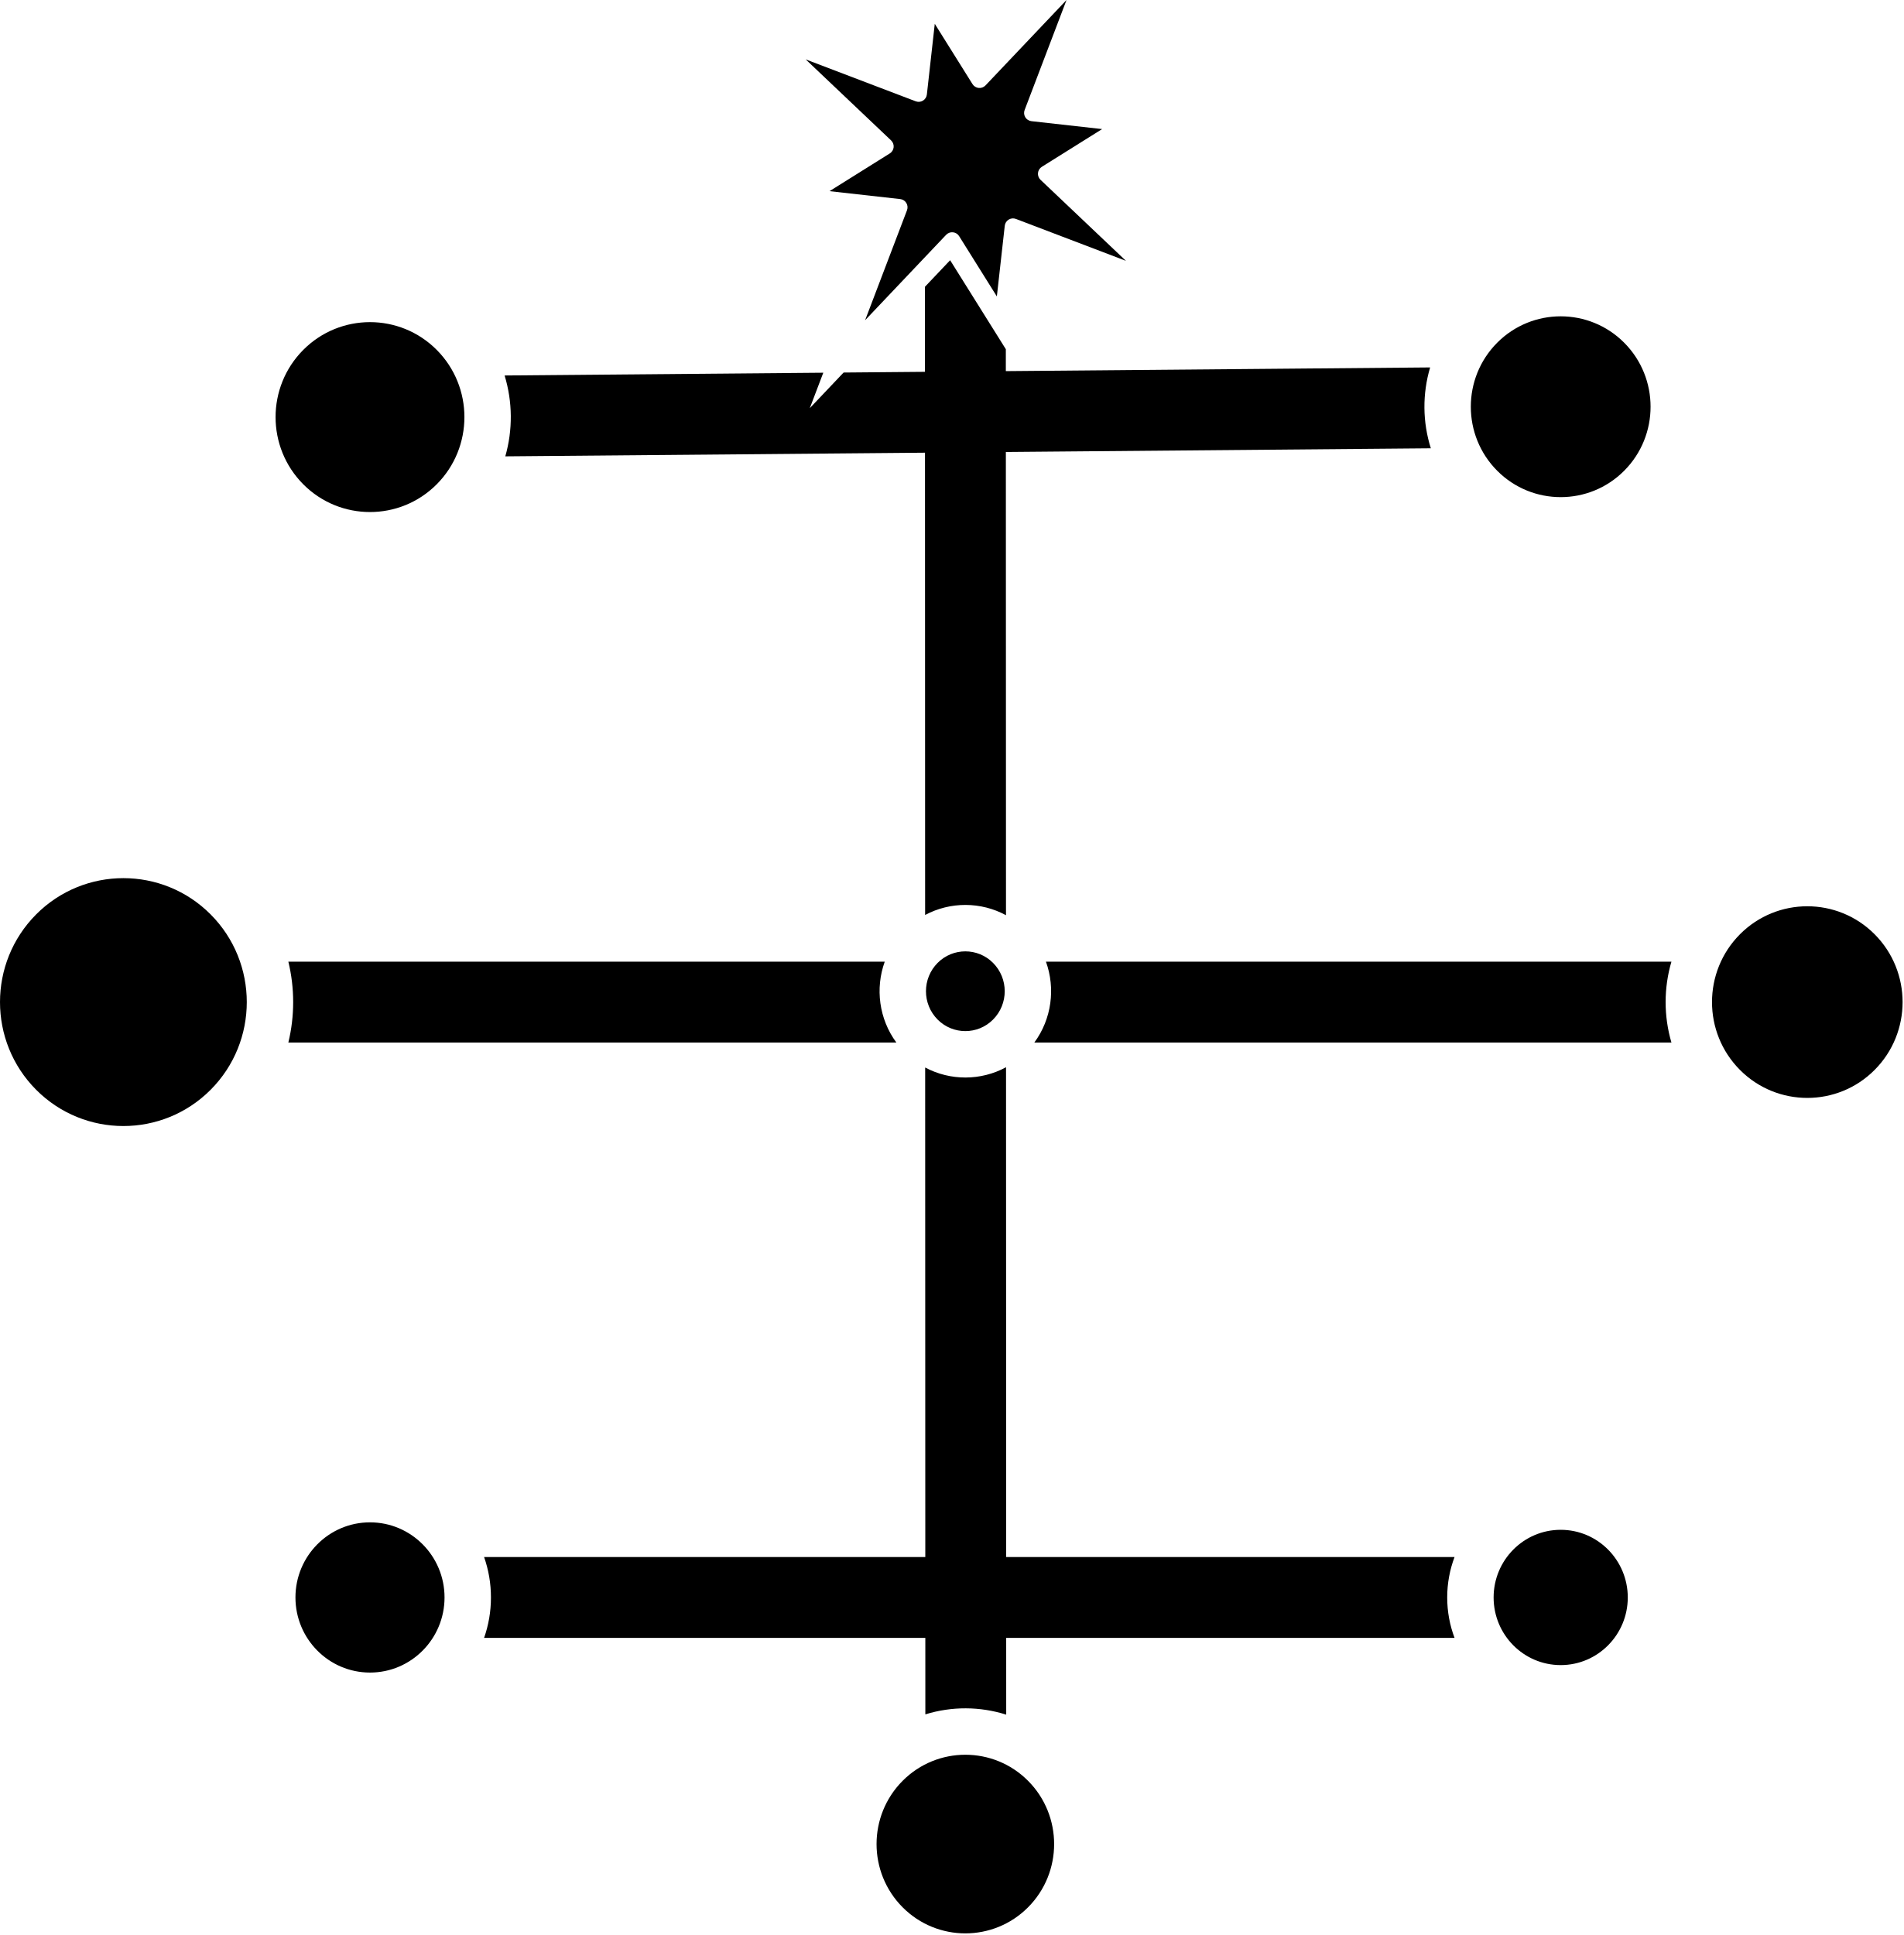
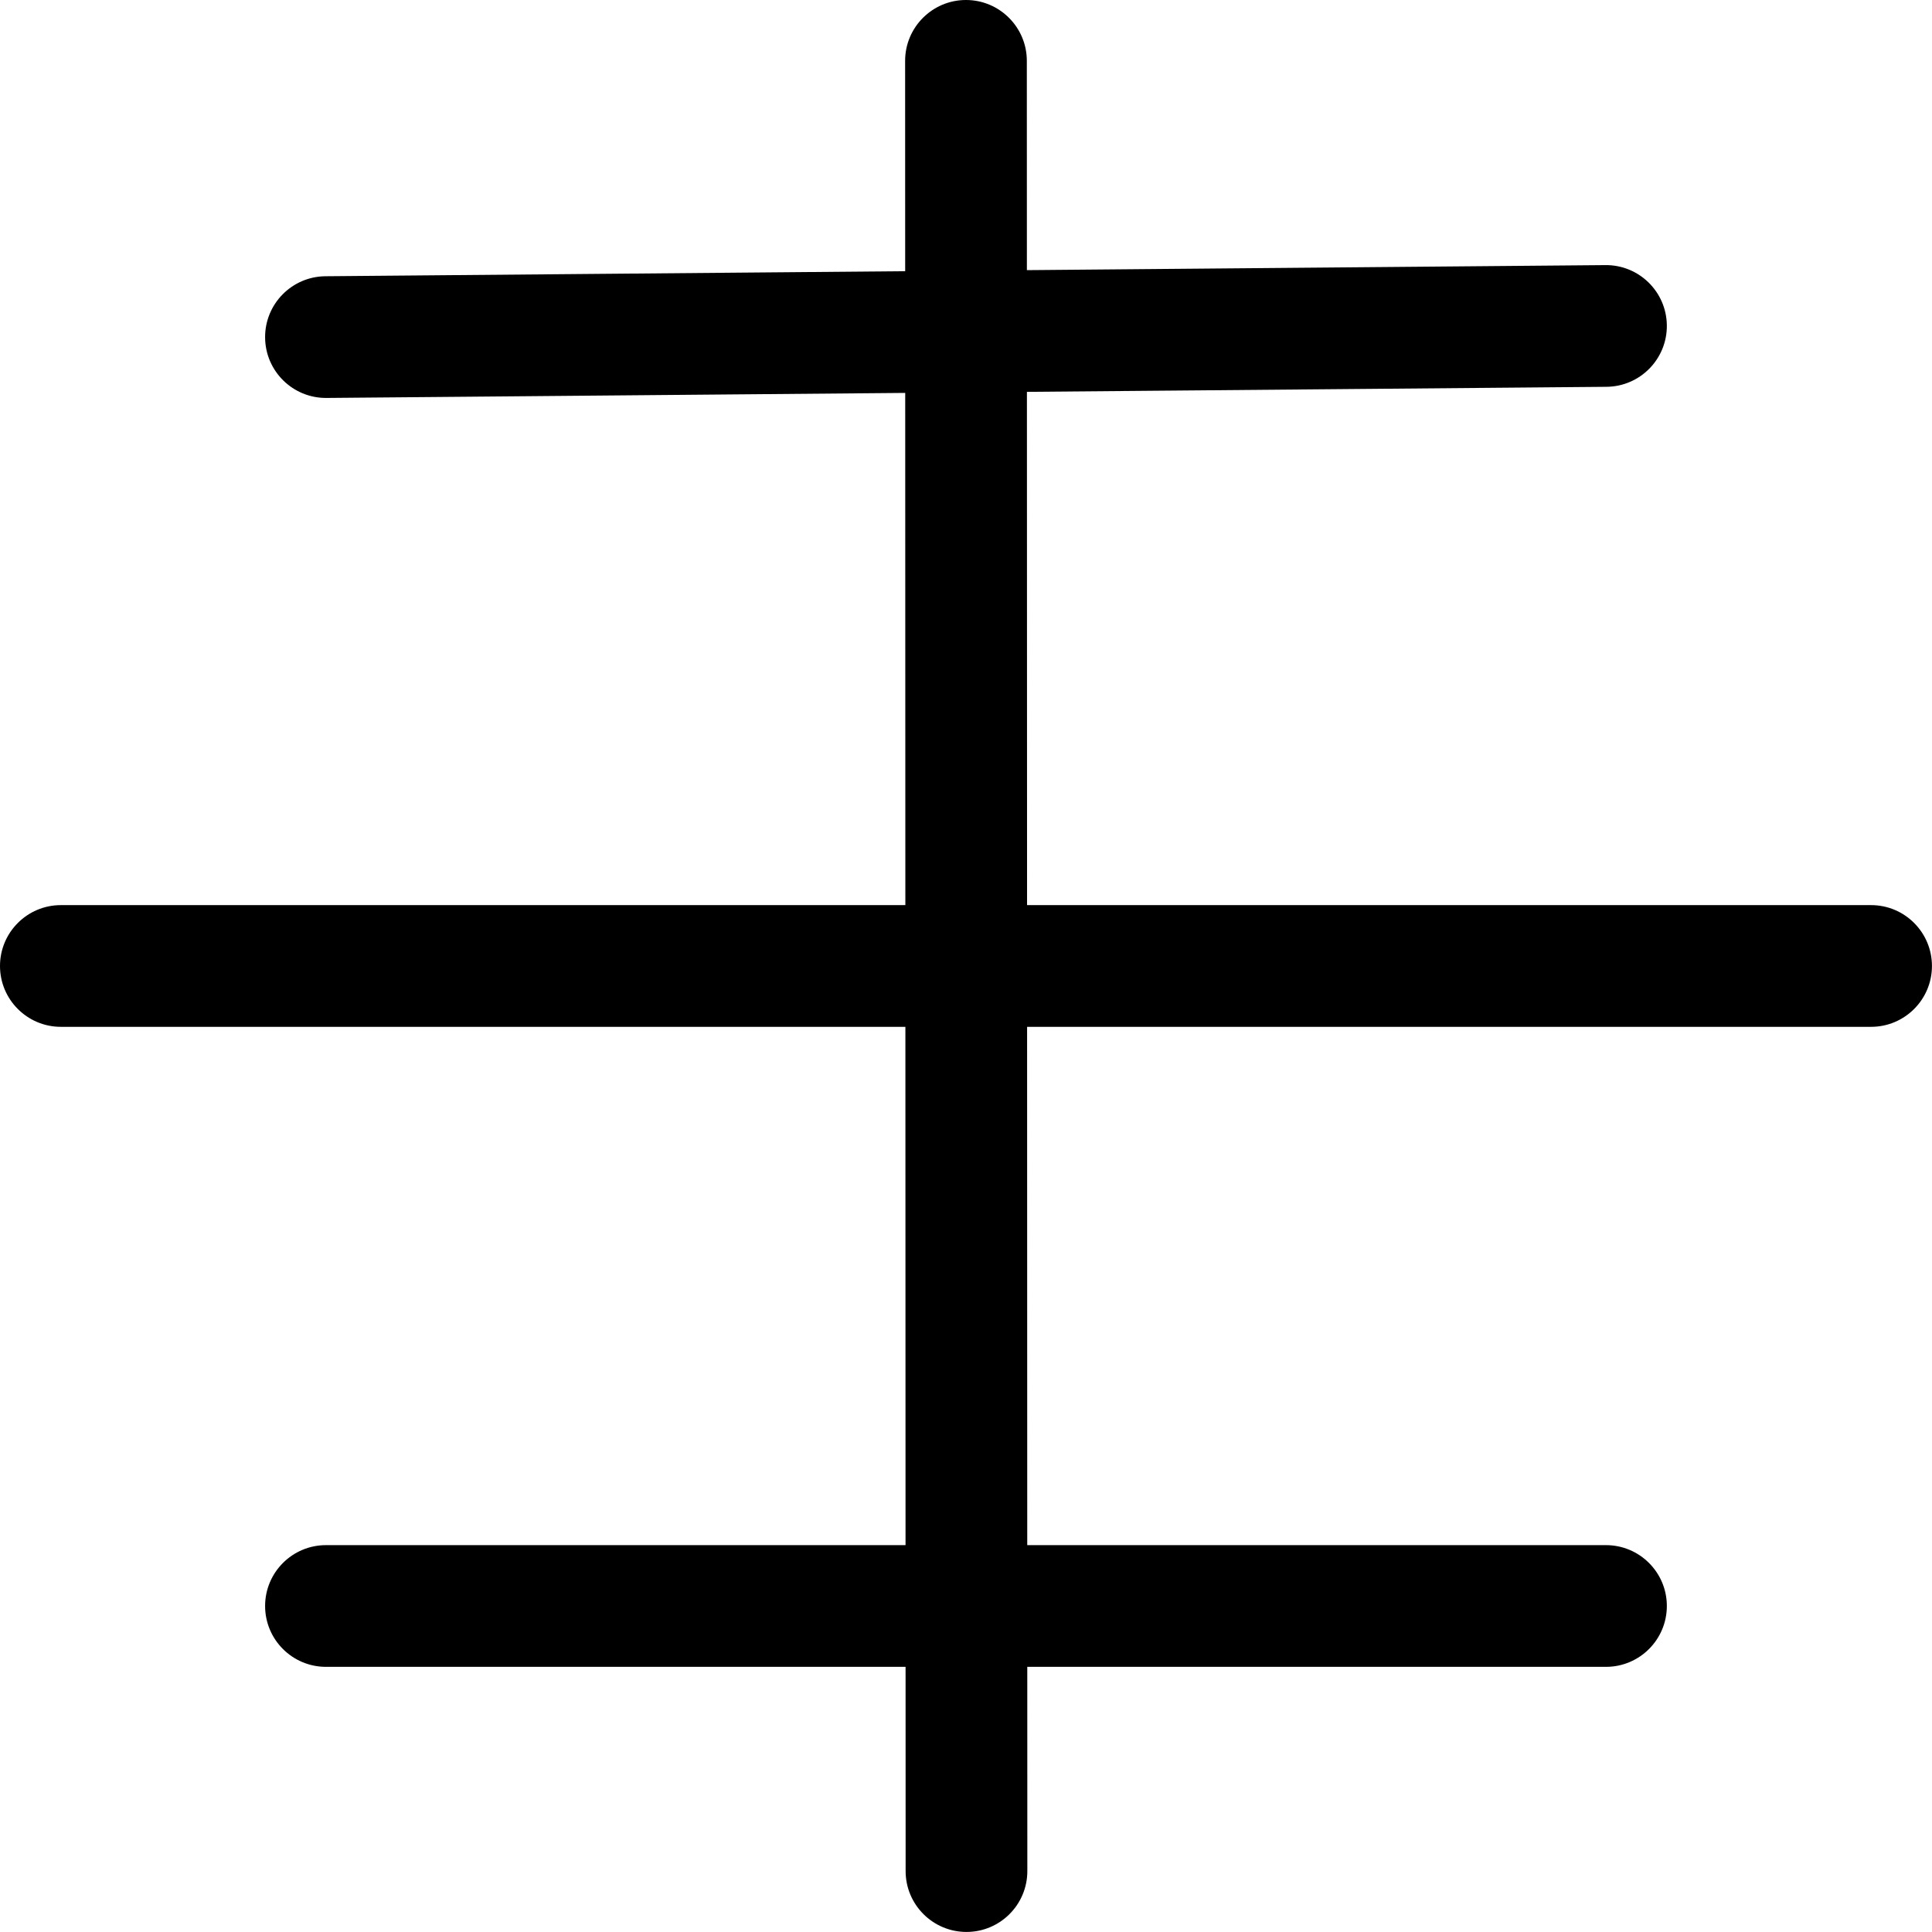
- <svg xmlns="http://www.w3.org/2000/svg" class="icon" width="100%" height="100%" viewBox="0 0 981 997" version="1.1" xml:space="preserve" style="fill-rule:evenodd;clip-rule:evenodd;stroke-linejoin:round;stroke-miterlimit:2;">
-   <path d="M518.26,179.927L518.263,191.219L736.886,189.316C732.85,202.896 732.969,217.46 737.245,230.981L518.275,232.887L518.342,471.554C505.385,464.543 489.662,464.504 476.675,471.437L476.608,233.249L260.357,235.131C264.254,221.53 264.135,207.011 259.999,193.466L424.209,192.037L417.247,210.315L434.672,191.946L476.597,191.581L476.584,147.762L489.566,134.077L518.26,179.927ZM148.574,495.489L455.872,495.489C450.899,509.247 452.891,524.981 461.85,537.156L148.574,537.156C151.885,523.482 151.885,509.163 148.574,495.489ZM538.927,495.489L861.213,495.489C857.223,509.067 857.223,523.579 861.213,537.156L532.949,537.156C541.908,524.981 543.9,509.247 538.927,495.489ZM518.364,549.887L518.434,802.247L749.469,802.247C747.021,808.725 745.681,815.748 745.681,823.081C745.681,830.414 747.021,837.437 749.469,843.914L518.446,843.914L518.457,883.463C504.926,879.173 490.344,879.126 476.79,883.323L476.779,843.914L249.425,843.914C251.717,837.395 252.964,830.382 252.964,823.081C252.964,815.779 251.717,808.767 249.425,802.247L476.768,802.247L476.697,550.028C489.687,556.953 505.41,556.906 518.364,549.887ZM18.631,471.139C43.438,446.236 83.718,446.236 108.525,471.139C133.367,496.077 133.367,536.569 108.525,561.506C83.718,586.41 43.438,586.41 18.631,561.506C-6.21,536.569 -6.21,496.077 18.631,471.139ZM771.45,176.574C789.502,158.452 818.813,158.452 836.865,176.574C855.003,194.782 855.003,224.348 836.865,242.556C818.813,260.678 789.502,260.678 771.45,242.556C753.312,224.348 753.312,194.782 771.45,176.574ZM483.137,496.109C491.009,488.207 503.79,488.207 511.662,496.109C519.698,504.177 519.698,517.276 511.662,525.344C503.79,533.246 491.009,533.246 483.137,525.344C475.1,517.276 475.1,504.177 483.137,496.109ZM896.536,481.362C915.679,462.145 946.762,462.145 965.905,481.362C985.126,500.657 985.126,531.988 965.905,551.283C946.762,570.5 915.679,570.5 896.536,551.283C877.315,531.988 877.315,500.657 896.536,481.362ZM156.276,180.26C175.243,161.22 206.04,161.22 225.008,180.26C244.054,199.381 244.054,230.427 225.008,249.547C206.04,268.588 175.243,268.588 156.276,249.547C137.229,230.427 137.229,199.381 156.276,180.26ZM190.642,784.381C211.879,784.381 229.051,801.761 229.051,823.081C229.051,844.401 211.879,861.78 190.642,861.78C169.404,861.78 152.232,844.401 152.232,823.081C152.232,801.761 169.404,784.381 190.642,784.381ZM804.157,788.227C823.277,788.227 838.721,803.887 838.721,823.081C838.721,842.274 823.277,857.934 804.157,857.934C785.038,857.934 769.594,842.274 769.594,823.081C769.594,803.887 785.038,788.227 804.157,788.227ZM465.092,917.551C482.923,899.651 511.876,899.651 529.707,917.551C547.626,935.54 547.626,964.748 529.707,982.737C511.876,1000.64 482.923,1000.64 465.092,982.737C447.173,964.748 447.173,935.54 465.092,917.551ZM549.536,-0L527.944,56.688C527.476,57.918 527.603,59.296 528.288,60.42C528.974,61.544 530.141,62.287 531.449,62.433L567.877,66.506L536.805,85.951C535.689,86.65 534.959,87.825 534.828,89.135C534.697,90.445 535.179,91.741 536.134,92.647L580.144,134.395L523.456,112.804C522.226,112.335 520.848,112.462 519.724,113.148C518.6,113.833 517.857,115 517.711,116.308L513.638,152.736L494.193,121.664C493.494,120.549 492.319,119.819 491.009,119.687C489.699,119.556 488.402,120.038 487.496,120.993L445.749,165.003L467.34,108.315C467.809,107.085 467.682,105.707 466.996,104.583C466.311,103.459 465.144,102.716 463.836,102.57L427.407,98.497L458.479,79.052C459.595,78.353 460.325,77.178 460.457,75.868C460.588,74.558 460.106,73.261 459.151,72.356L415.141,30.608L471.829,52.199C473.059,52.668 474.437,52.541 475.561,51.855C476.684,51.17 477.428,50.003 477.574,48.695L481.647,12.267L501.092,43.339C501.791,44.454 502.966,45.184 504.276,45.316C505.585,45.447 506.882,44.965 507.788,44.01L549.536,-0Z" />
+ <svg xmlns="http://www.w3.org/2000/svg" class="icon" width="100%" height="100%" viewBox="0 0 926 926" version="1.1" xml:space="preserve" style="fill-rule:evenodd;clip-rule:evenodd;stroke-linejoin:round;stroke-miterlimit:2;">
+   <path d="M433.951,492.155L29.167,492.155C13.069,492.155 -0,479.085 0,462.988C0,446.89 13.069,433.821 29.167,433.821L433.935,433.821L433.866,188.321L156.484,190.734C140.387,190.875 127.204,177.92 127.064,161.823C126.924,145.726 139.879,132.543 155.976,132.403L433.849,129.985L433.821,29.175C433.817,13.077 446.882,0.005 462.98,0C479.077,-0.005 492.15,13.061 492.155,29.159L492.183,129.478L769.492,127.064C785.589,126.924 798.771,139.879 798.911,155.976C799.052,172.073 786.097,185.255 770,185.396L492.199,187.813L492.268,433.821L896.809,433.821C912.907,433.821 925.976,446.89 925.976,462.988C925.976,479.085 912.907,492.155 896.809,492.155L492.284,492.155L492.354,740.579L769.746,740.579C785.843,740.579 798.913,753.648 798.913,769.746C798.913,785.843 785.843,798.913 769.746,798.913L492.37,798.913L492.397,896.801C492.402,912.899 479.336,925.971 463.239,925.976C447.141,925.98 434.069,912.915 434.064,896.817L434.037,798.913L156.23,798.913C140.132,798.913 127.063,785.843 127.063,769.746C127.063,753.648 140.132,740.579 156.23,740.579L434.02,740.579L433.951,492.155Z" />
</svg>
